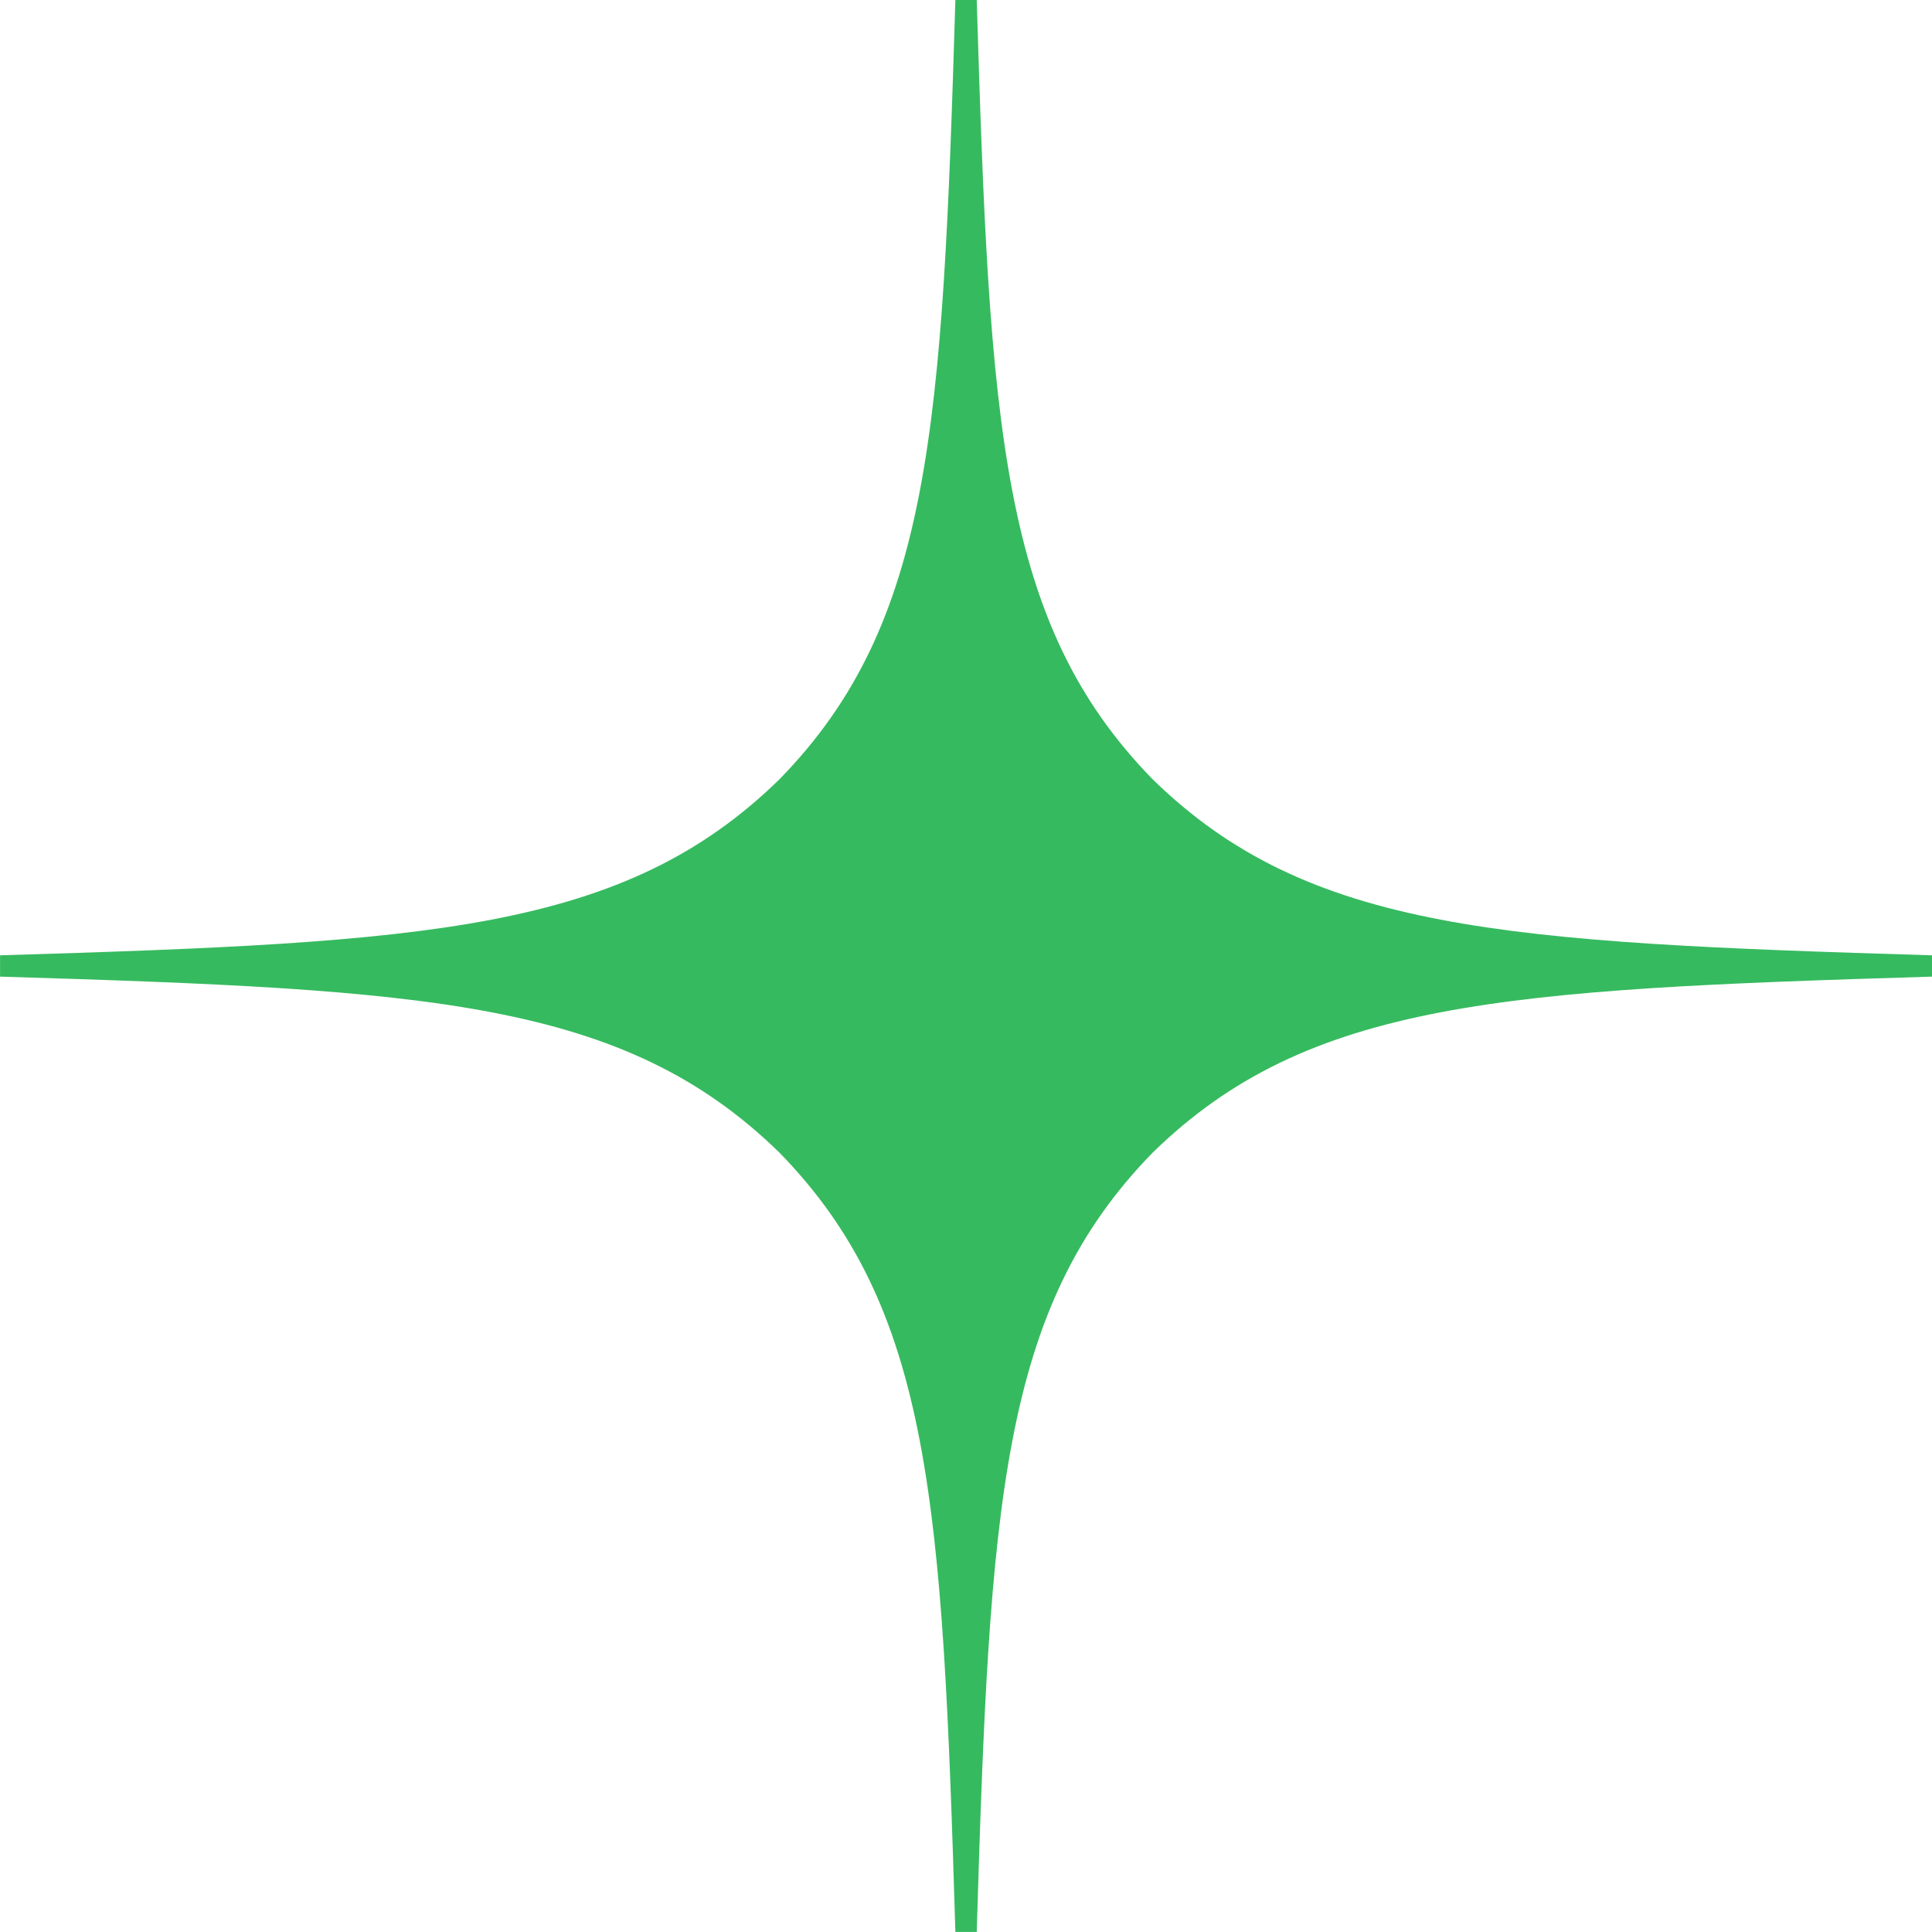
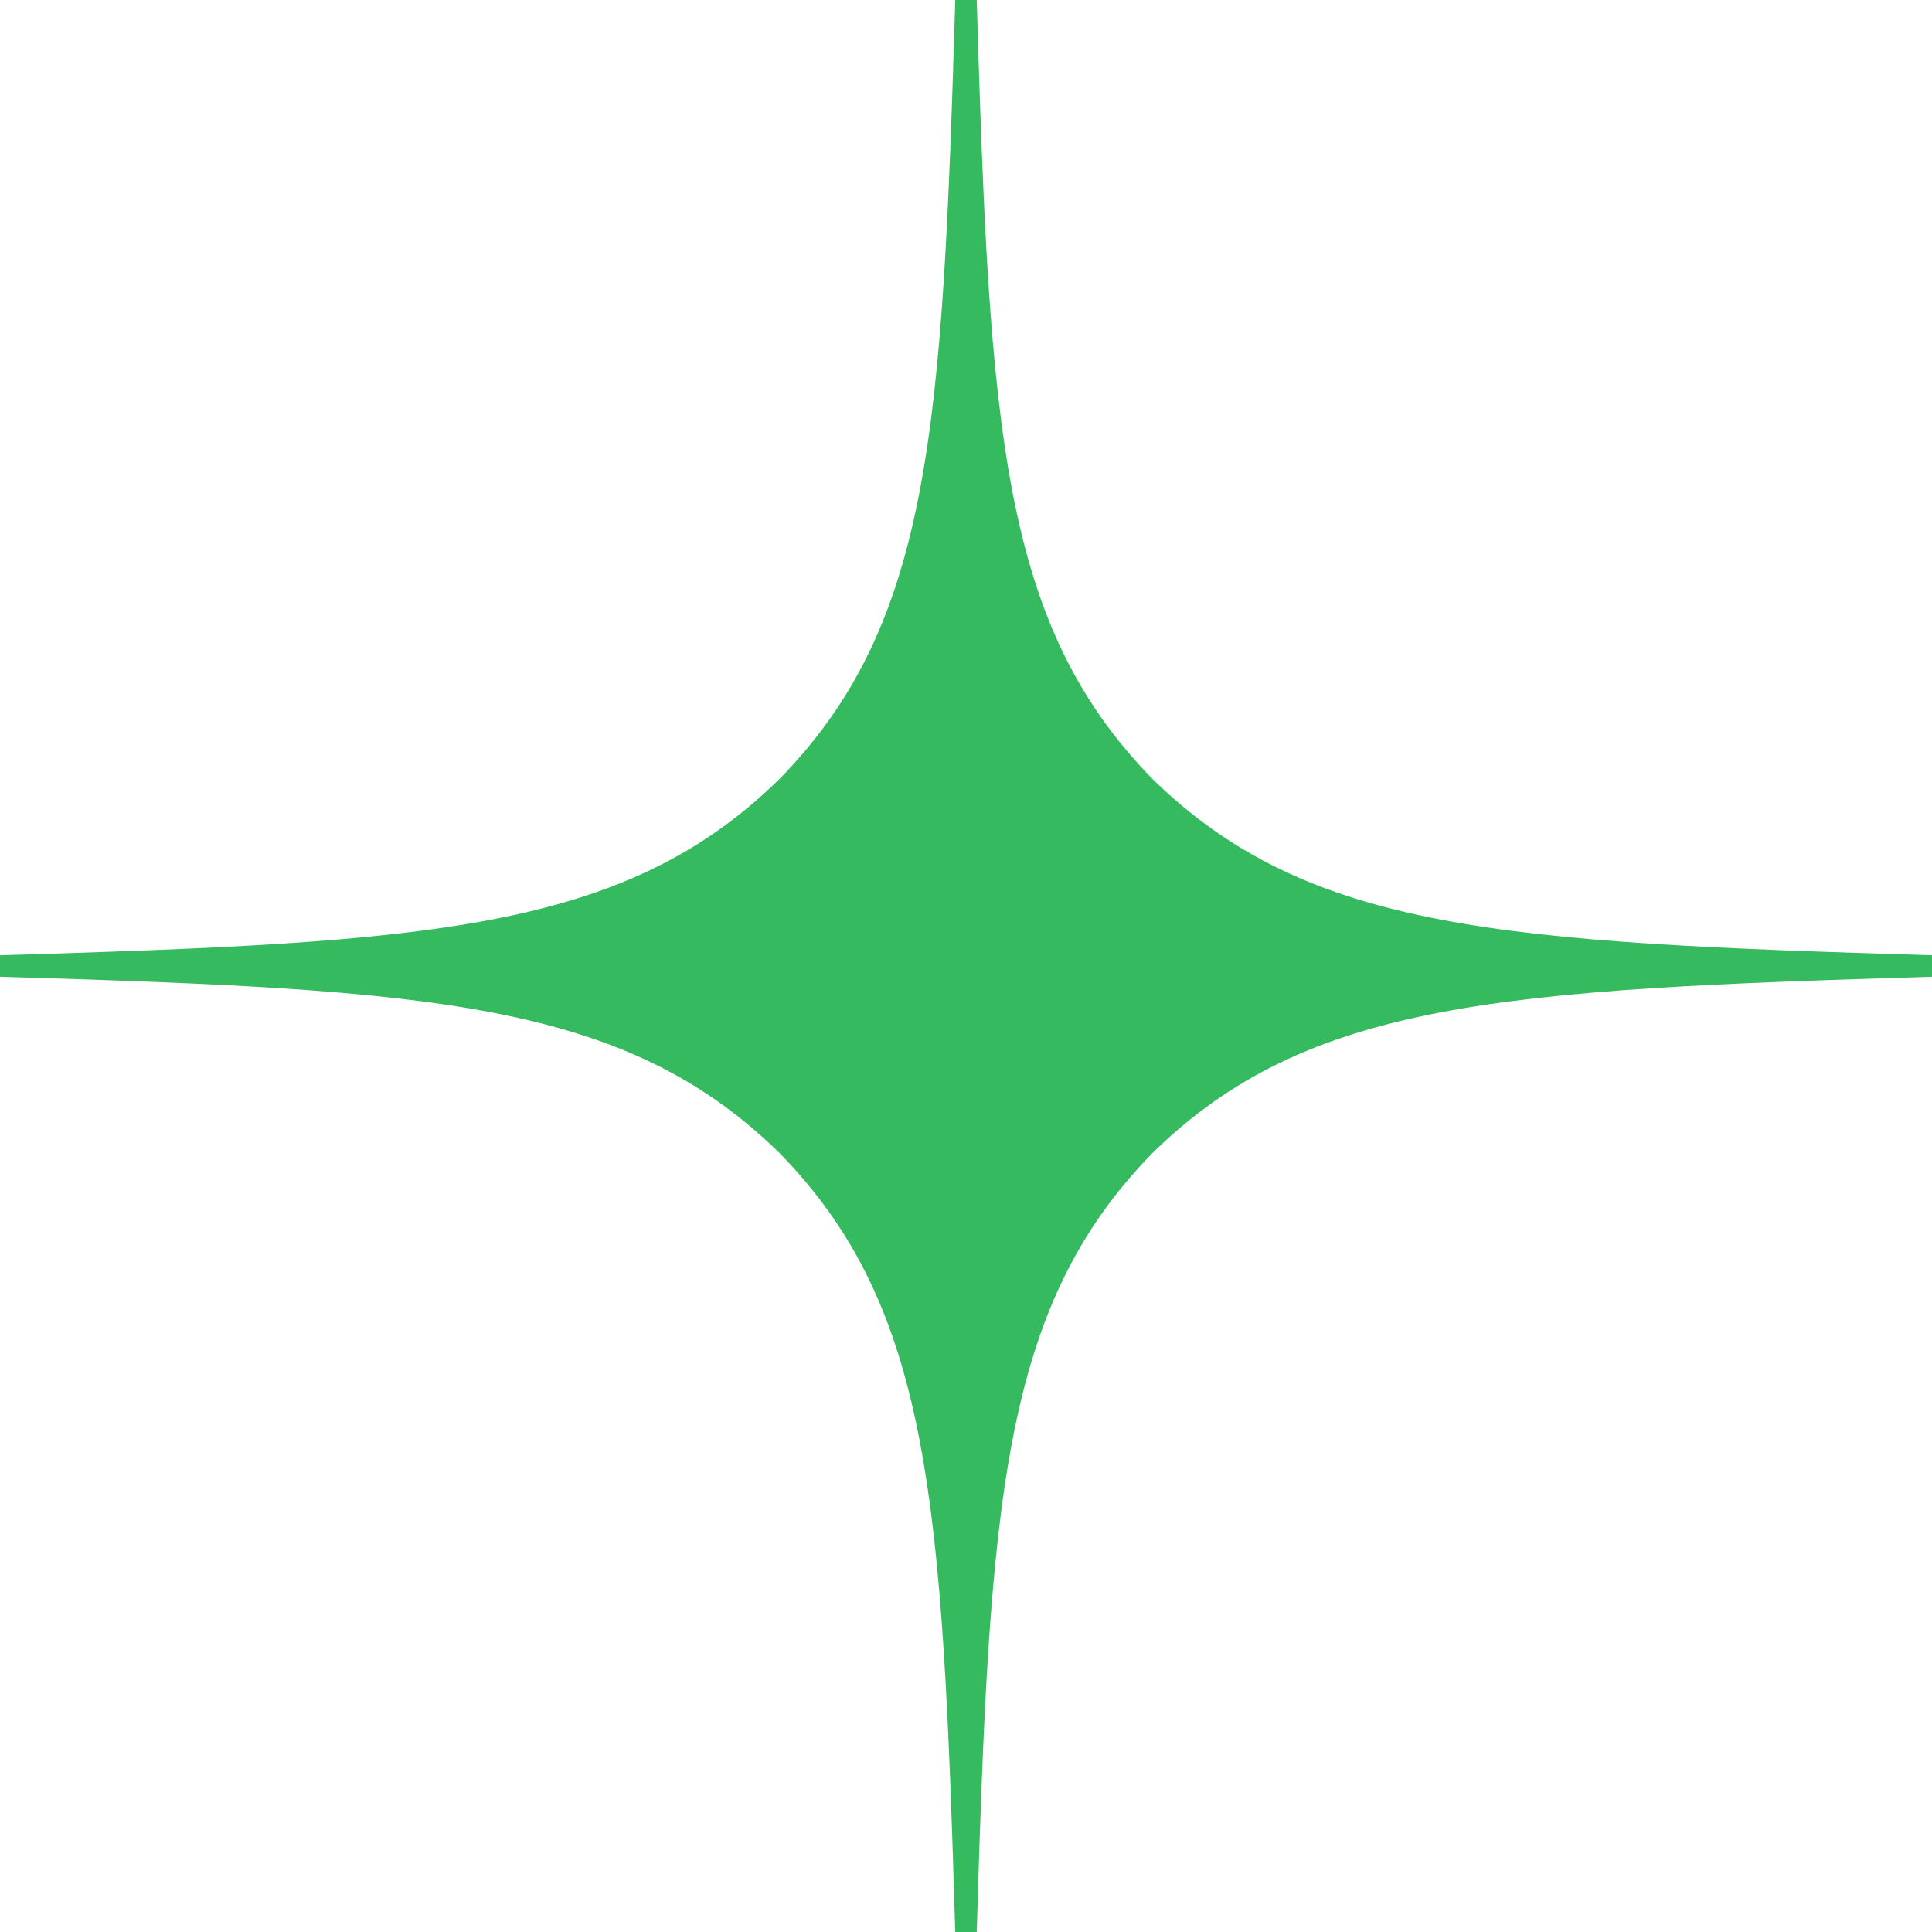
- <svg xmlns="http://www.w3.org/2000/svg" width="36" height="36" viewBox="0 0 36 36" fill="none">
-   <path fill-rule="evenodd" clip-rule="evenodd" d="M36.001 18.198V17.999V17.801C28.03 17.56 24.386 17.361 21.479 14.522C18.64 11.615 18.441 7.971 18.2 -0H18.001H17.802C17.562 7.971 17.362 11.615 14.523 14.522C11.616 17.361 7.972 17.56 0.001 17.801V17.999V18.198C7.972 18.439 11.616 18.638 14.523 21.477C17.362 24.384 17.562 28.029 17.802 35.999H18.001H18.2C18.441 28.029 18.64 24.384 21.479 21.477C24.386 18.638 28.03 18.439 36.001 18.198Z" fill="#36BA5F" />
+ <svg xmlns="http://www.w3.org/2000/svg" width="36" height="36" fill="none">
+   <path fill="#36BA5F" fill-rule="evenodd" d="M36 18.2v-.4c-7.97-.24-11.61-.44-14.52-3.28-2.84-2.9-3.04-6.55-3.28-14.52h-.4c-.24 7.97-.44 11.62-3.28 14.52-2.9 2.84-6.55 3.04-14.52 3.28v.4c7.97.24 11.62.44 14.52 3.28 2.84 2.9 3.04 6.55 3.28 14.52h.4c.24-7.97.44-11.62 3.28-14.52 2.9-2.84 6.55-3.04 14.52-3.28Z" clip-rule="evenodd" />
</svg>
